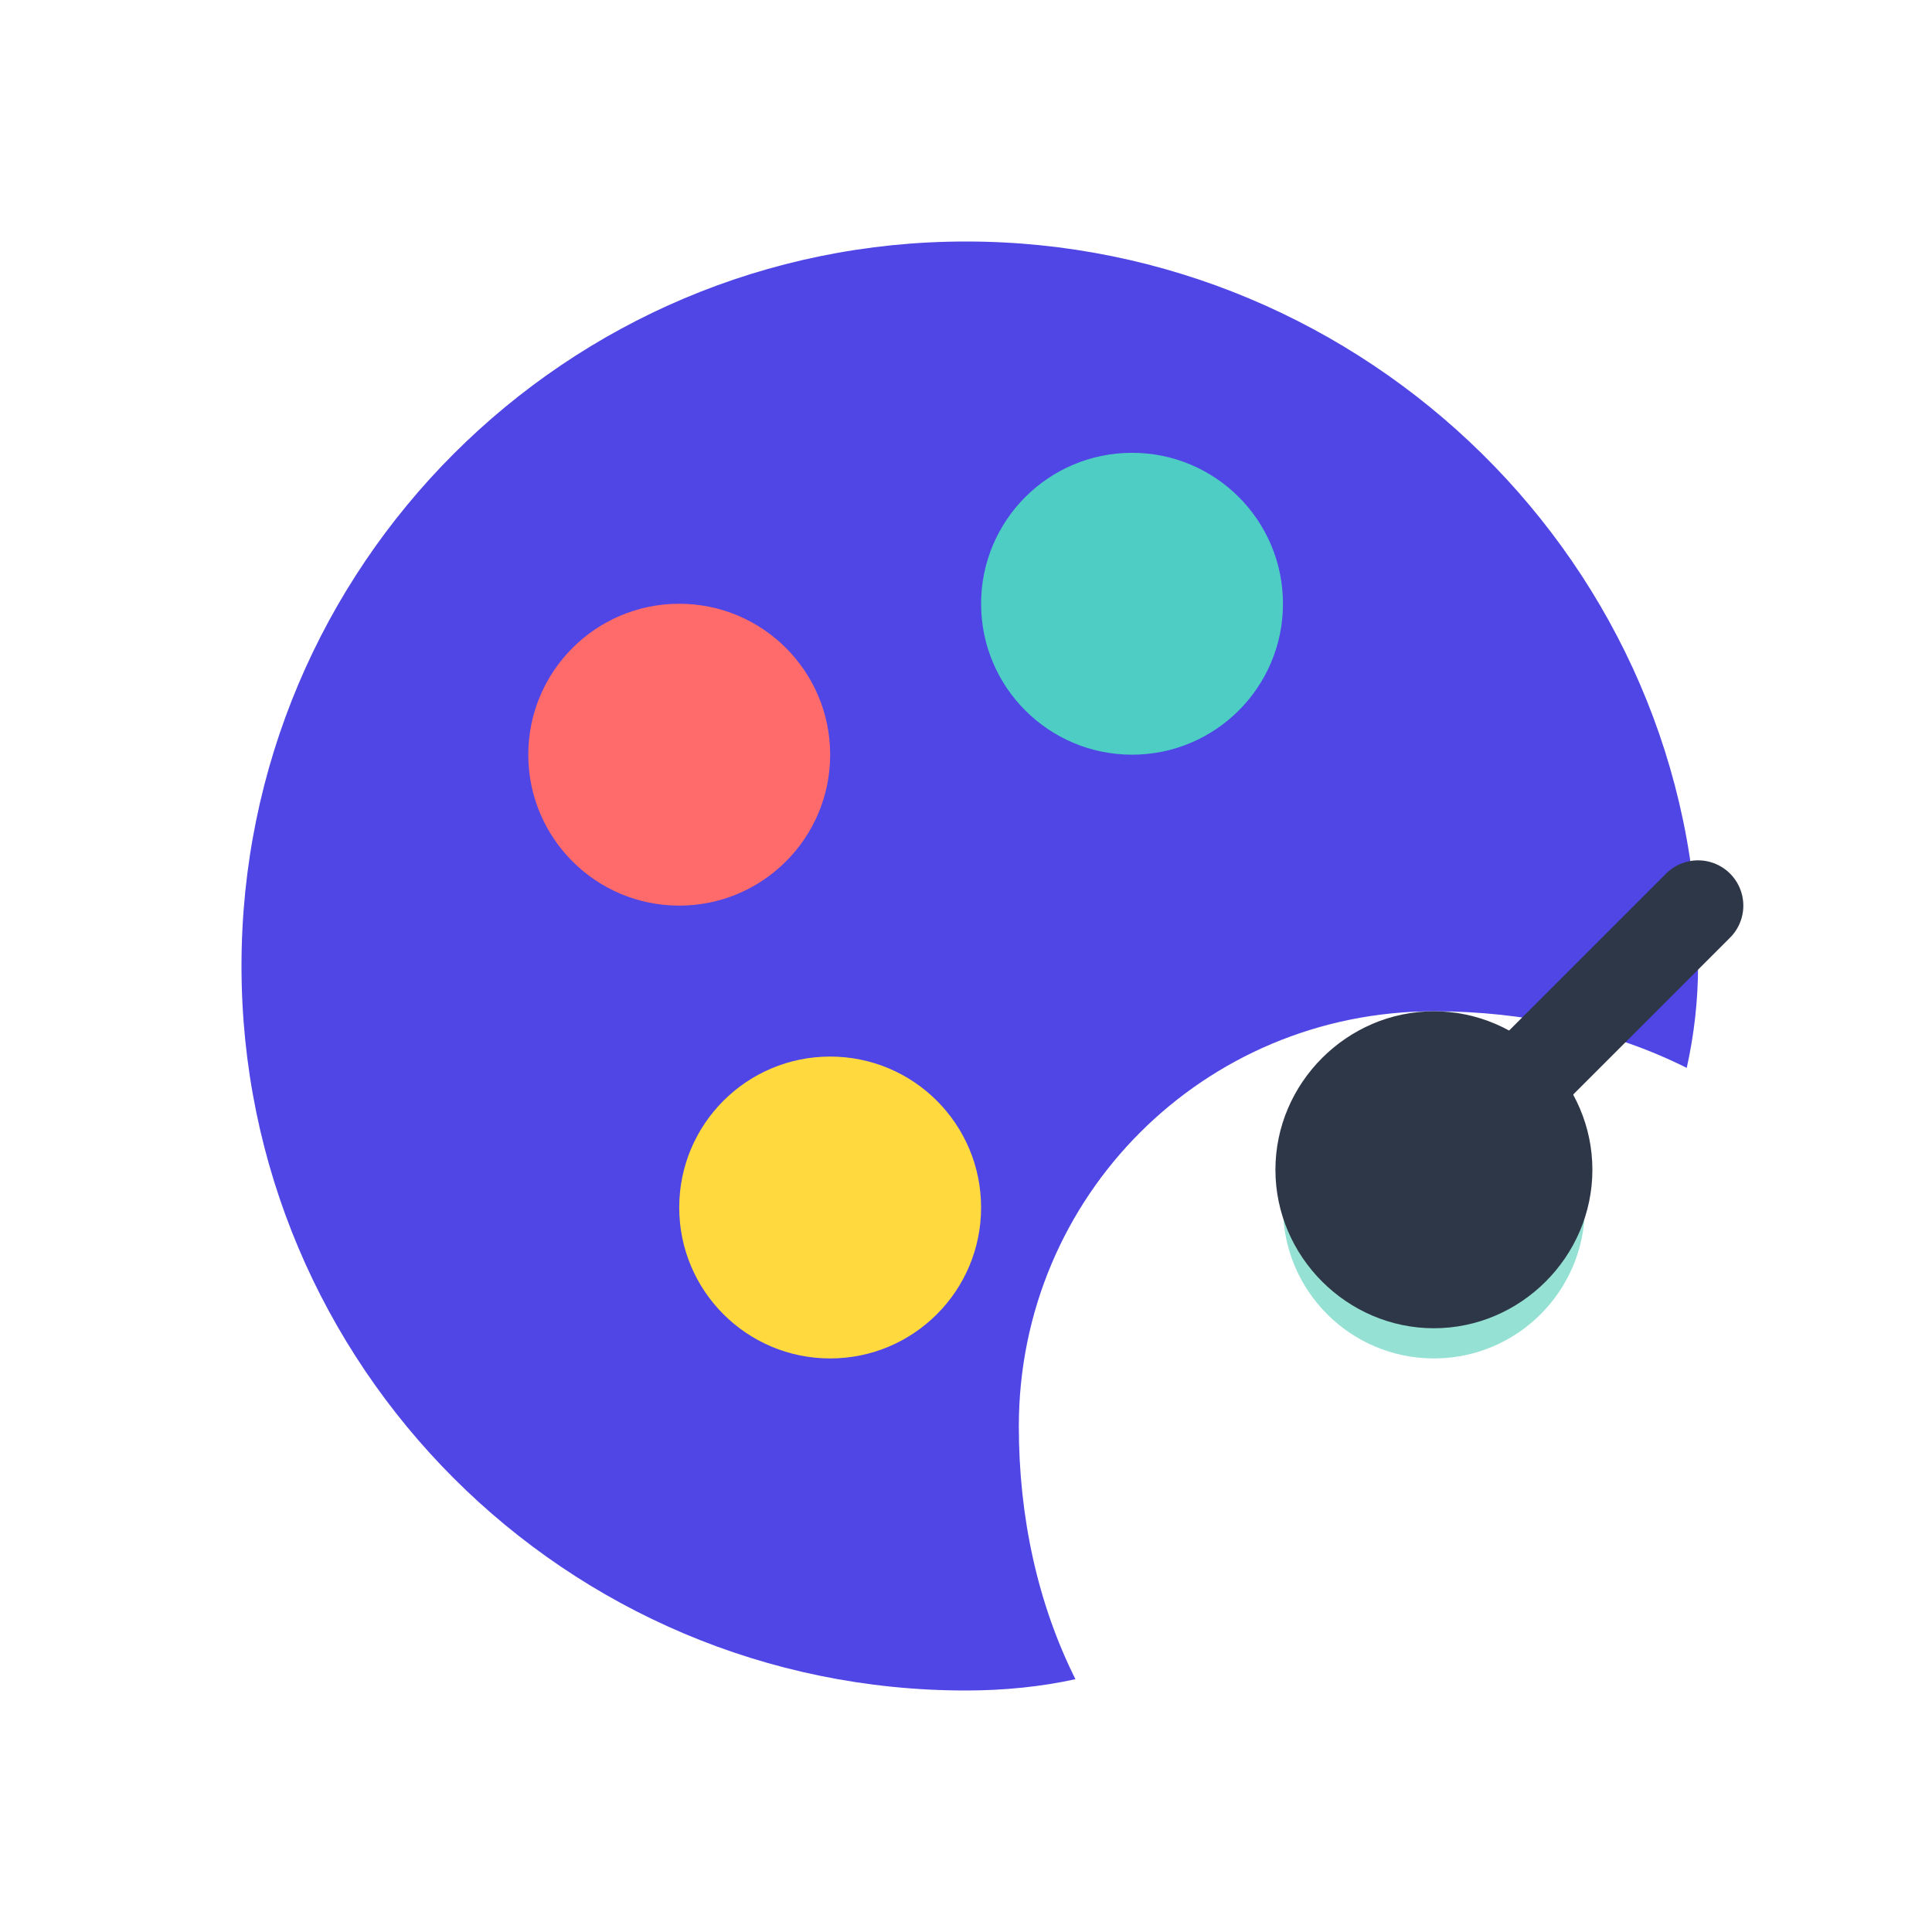
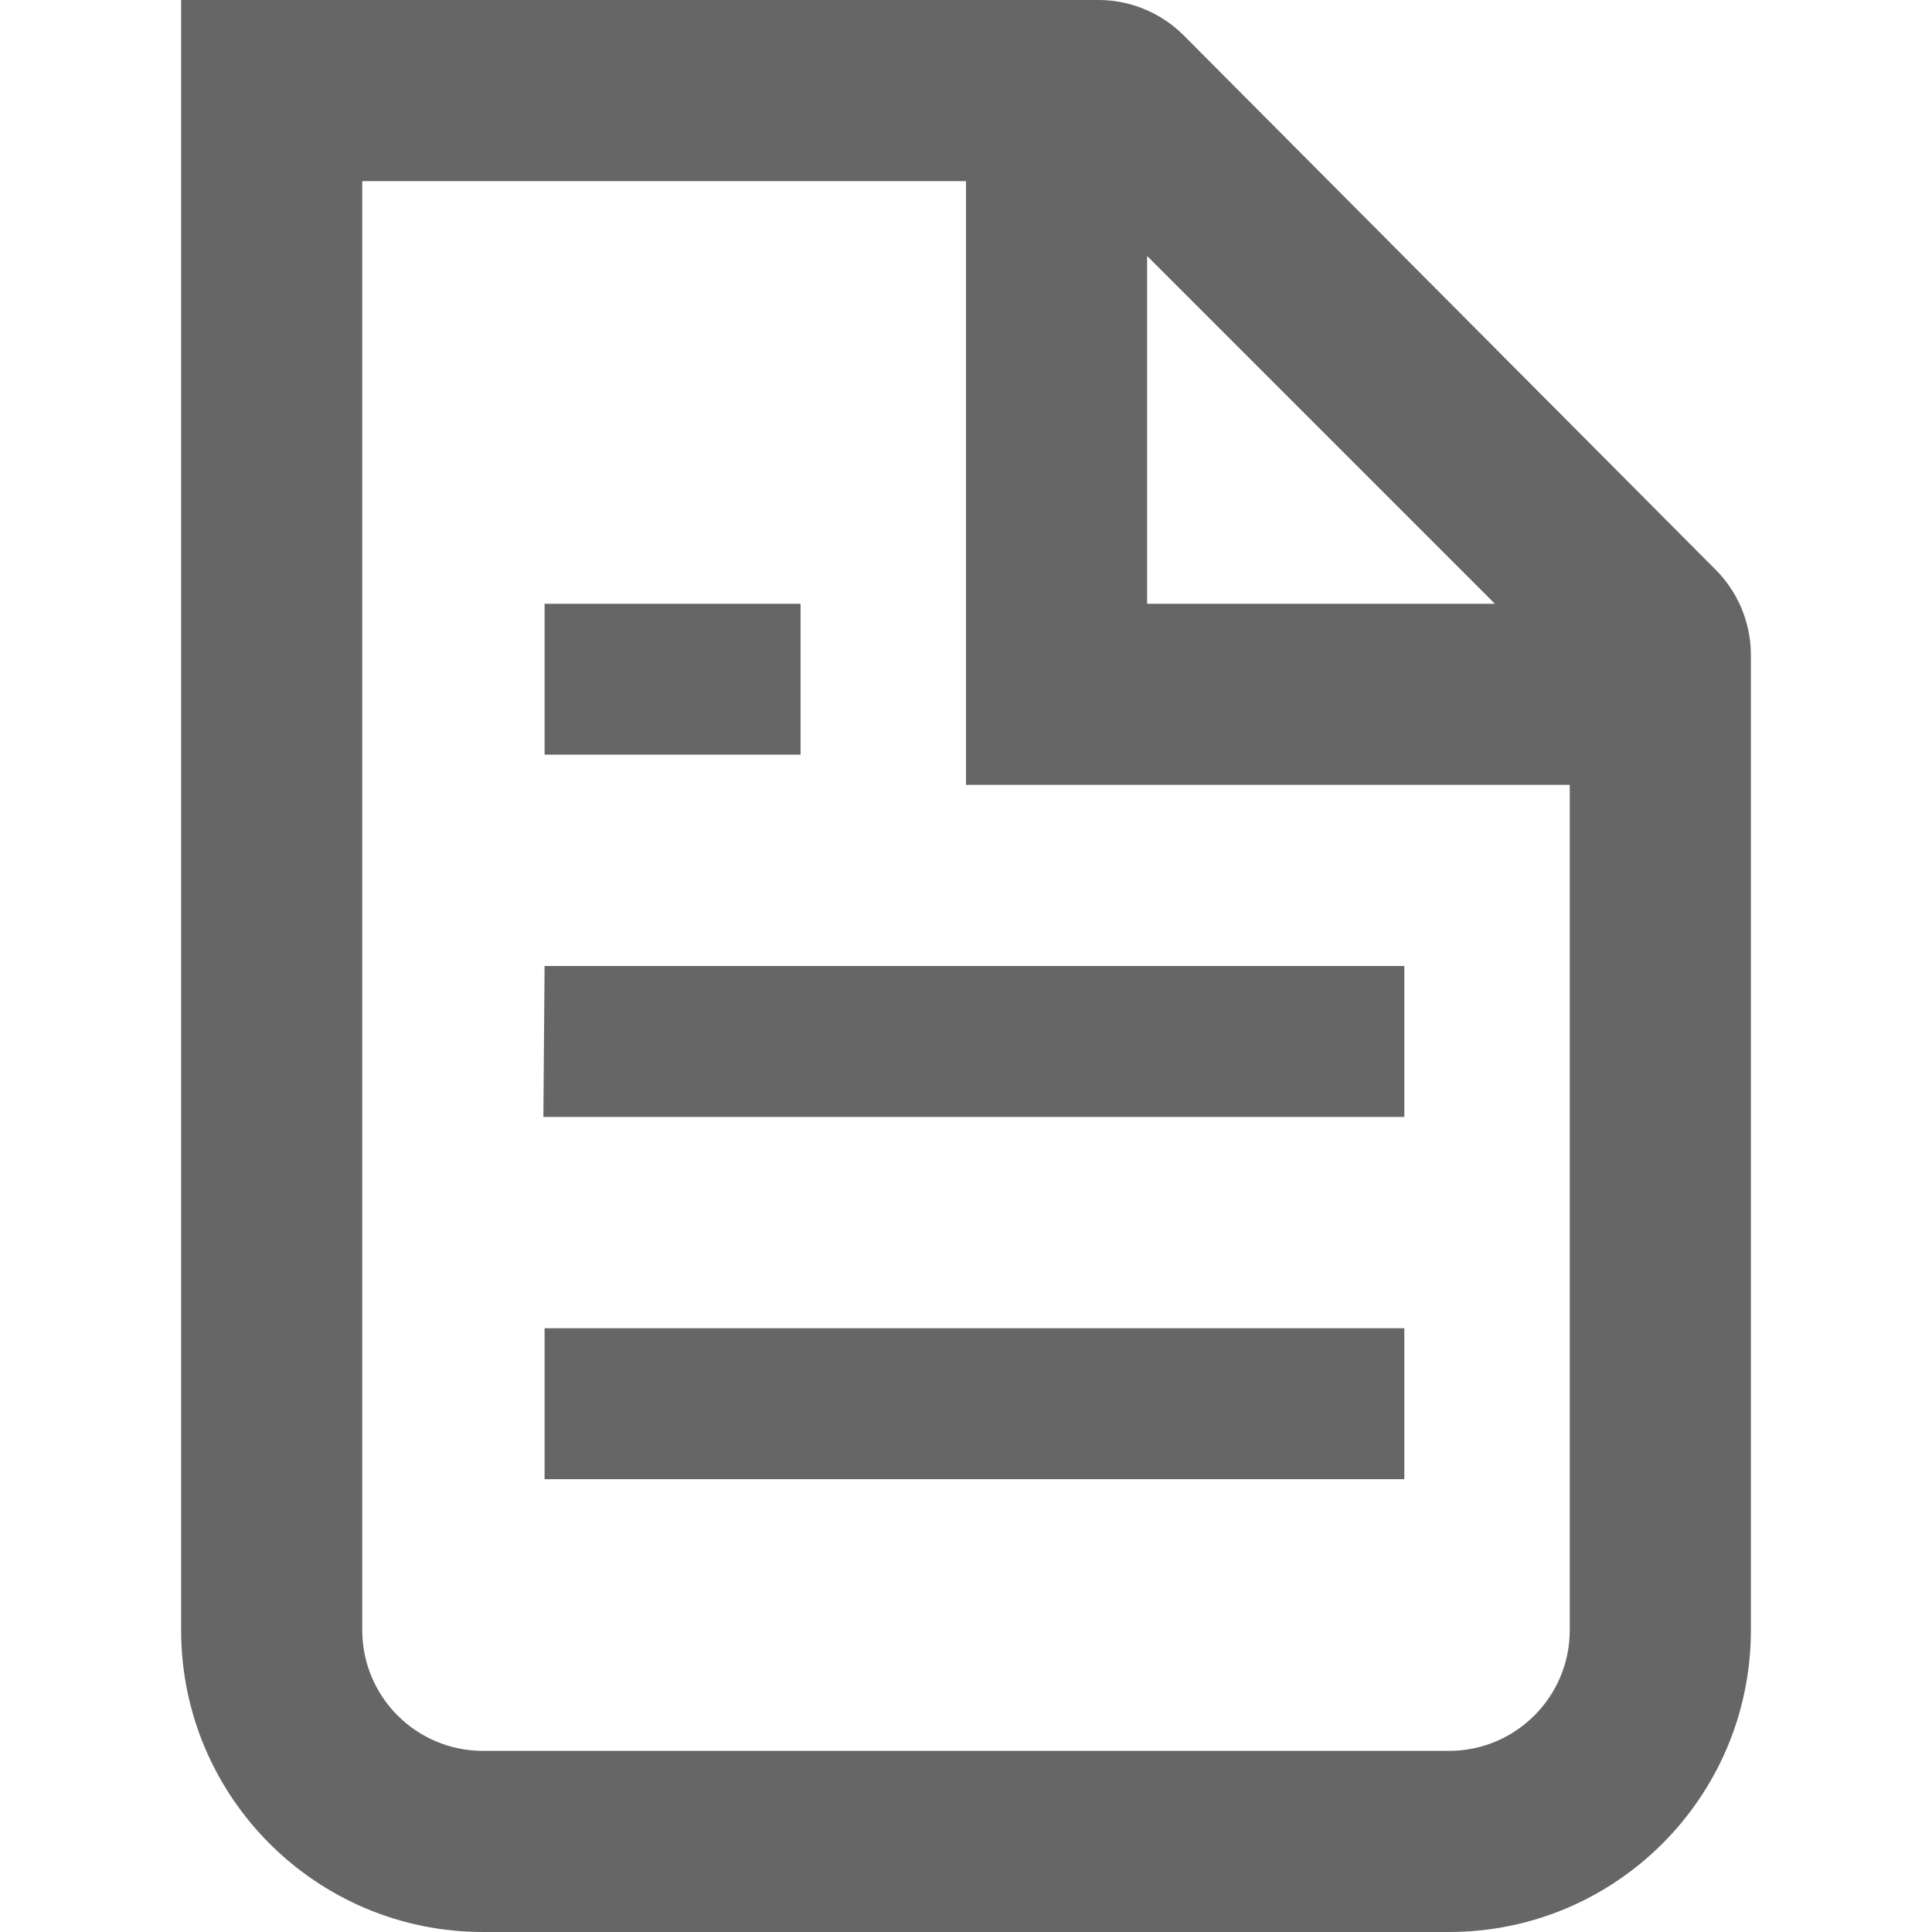
- <svg xmlns="http://www.w3.org/2000/svg" width="512" height="512" viewBox="0 0 512 512" fill="none">
-   <path d="M256 64C150 64 64 150 64 256C64 362 150 448 256 448C266 448 276 447 285 445C275 425 270 402 270 378C270 317 319 268 380 268C404 268 427 273 447 283C449 274 450 265 450 256C450 150 362 64 256 64Z" fill="#4F46E5" />
-   <circle cx="180" cy="200" r="40" fill="#FF6B6B" />
-   <circle cx="300" cy="160" r="40" fill="#4ECDC4" />
-   <circle cx="220" cy="320" r="40" fill="#FFD93D" />
-   <circle cx="380" cy="320" r="40" fill="#95E1D3" />
-   <path d="M380 268C357 268 338 287 338 310C338 333 357 352 380 352C403 352 422 333 422 310C422 287 403 268 380 268Z" fill="#2D3748" />
-   <path d="M395 295L450 240" stroke="#2D3748" stroke-width="24" stroke-linecap="round" />
+ <svg xmlns="http://www.w3.org/2000/svg" fill="none" viewBox="0 0 16 16">
+   <path d="M14.5 13.5V5.41a1 1 0 0 0-.3-.7L9.8.29A1 1 0 0 0 9.08 0H1.5v13.5A2.5 2.5 0 0 0 4 16h8a2.5 2.5 0 0 0 2.5-2.5m-1.5 0v-7H8v-5H3v12a1 1 0 0 0 1 1h8a1 1 0 0 0 1-1M9.5 5V2.12L12.38 5zM5.13 5h-.62v1.25h2.12V5zm-.62 3h7.12v1.25H4.5zm.62 3h-.62v1.25h7.12V11z" clip-rule="evenodd" fill="#666" fill-rule="evenodd" />
</svg>
